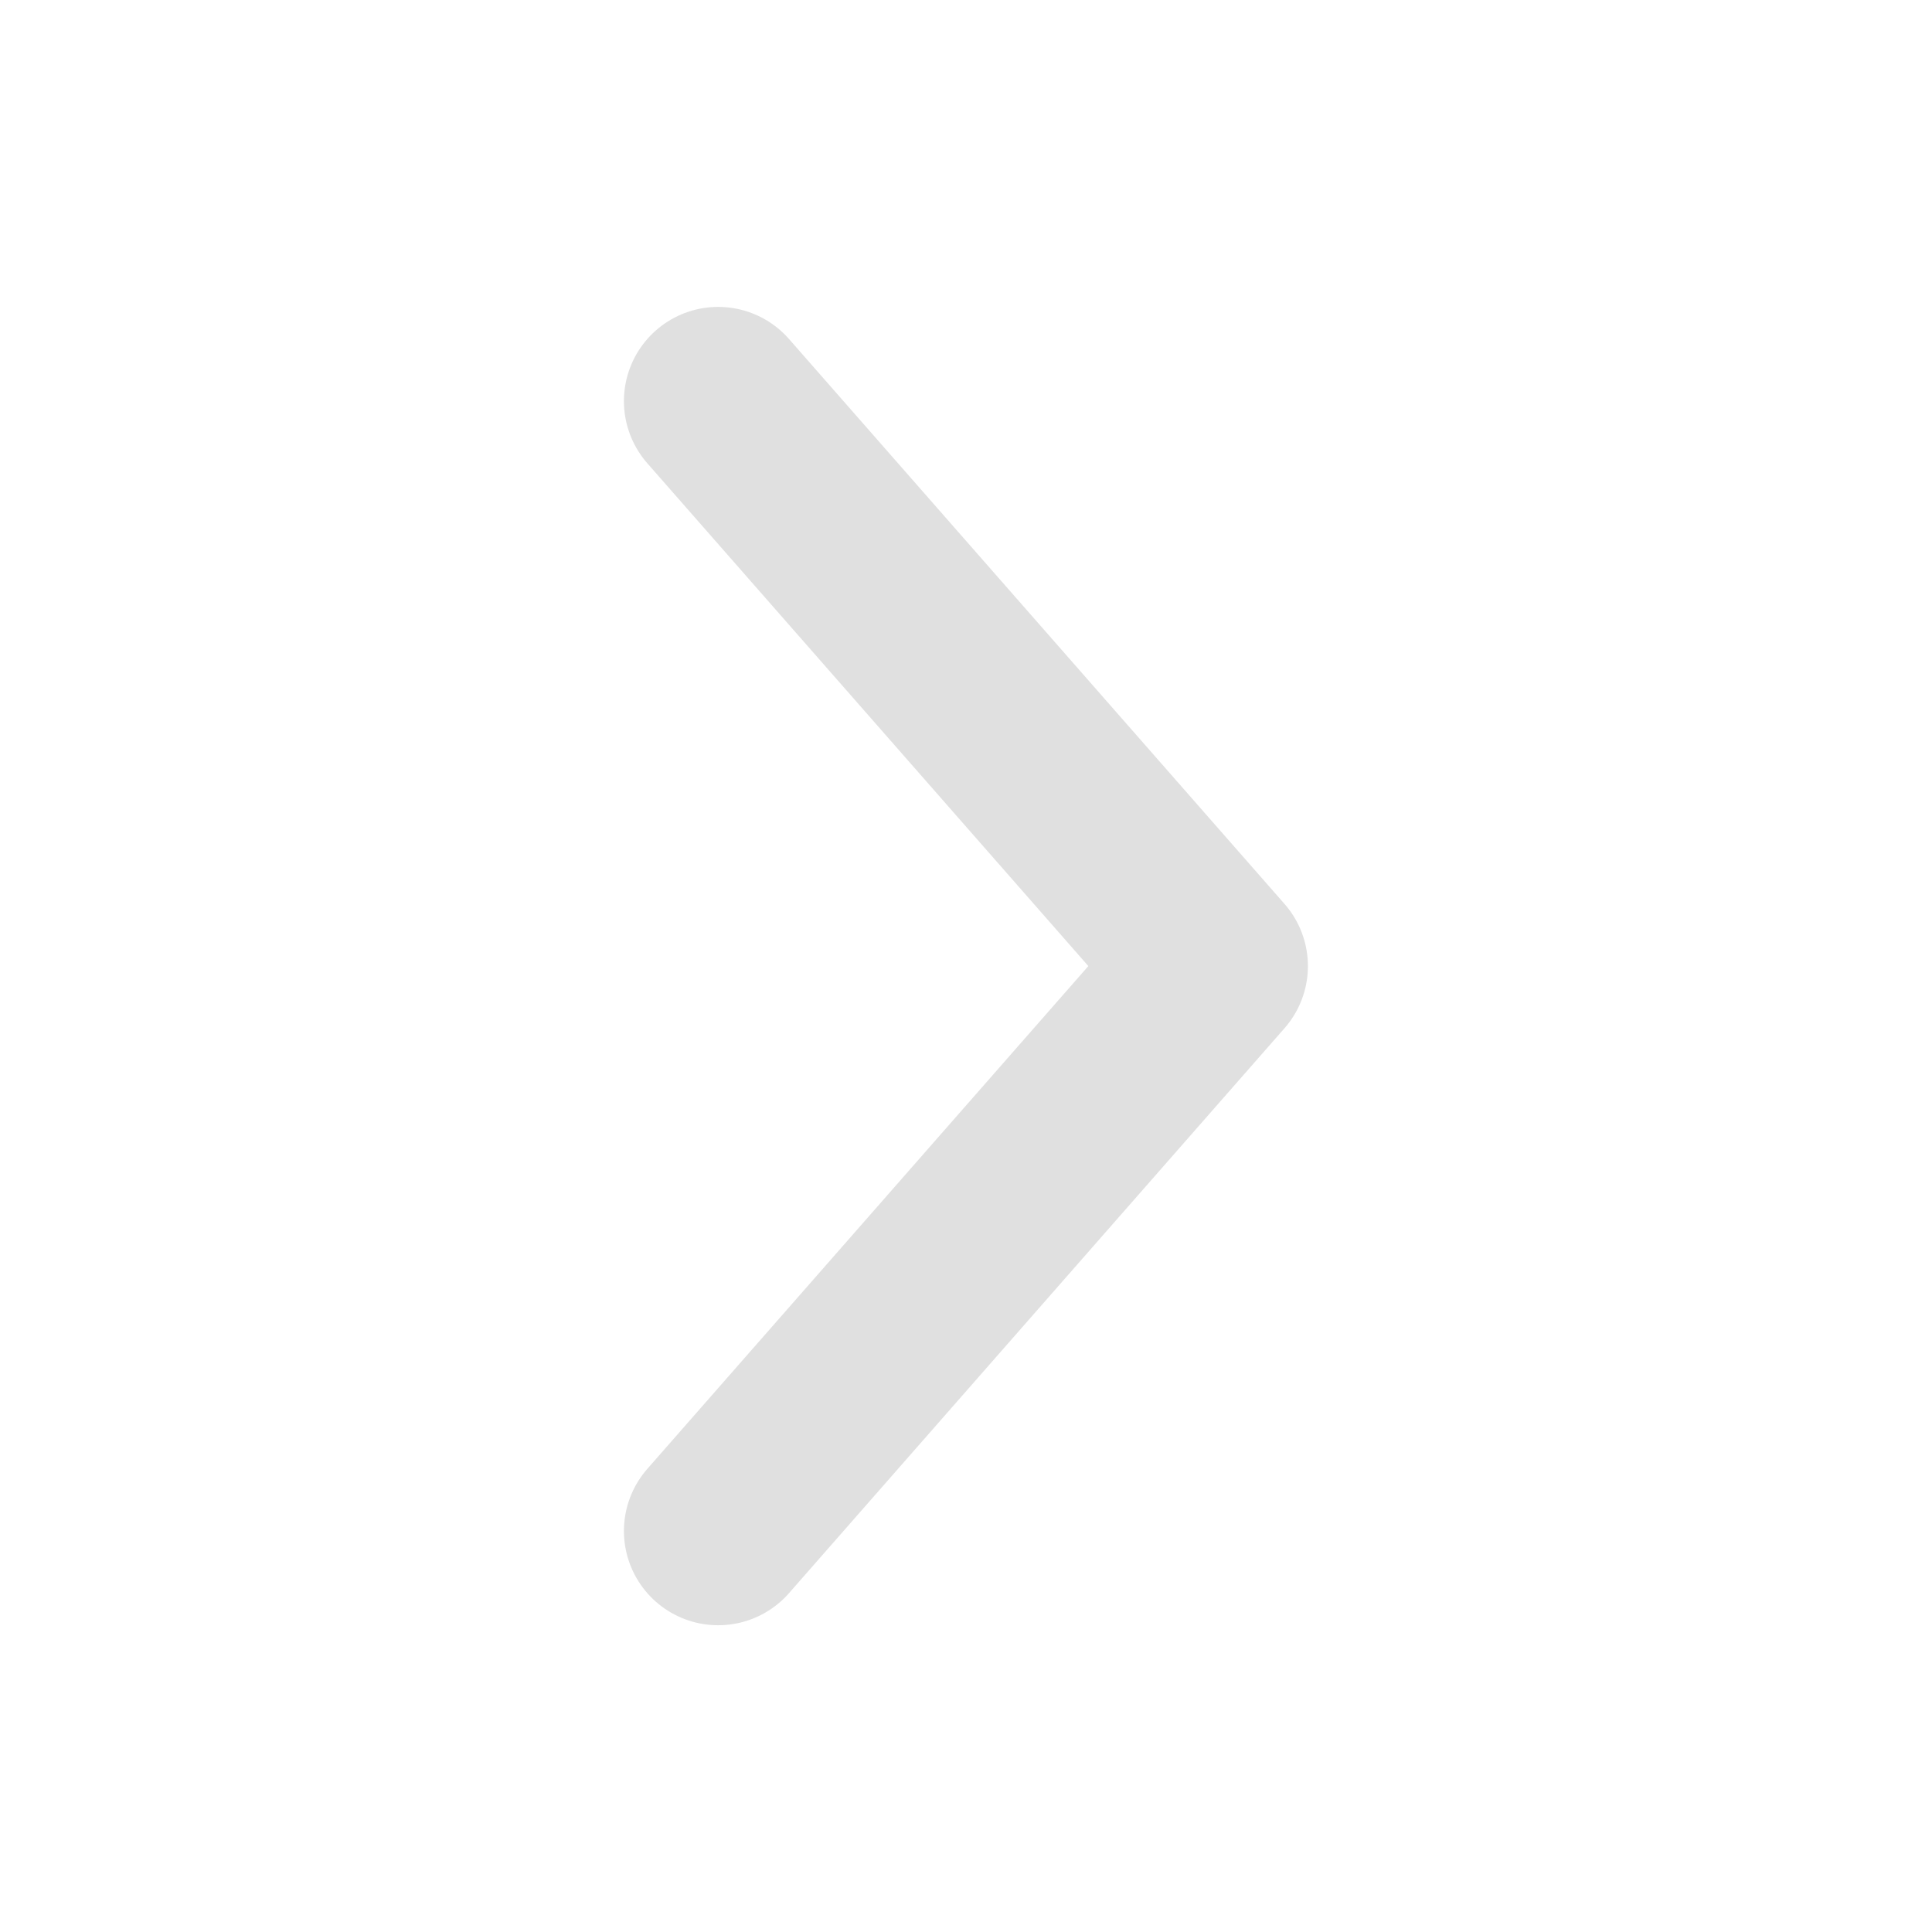
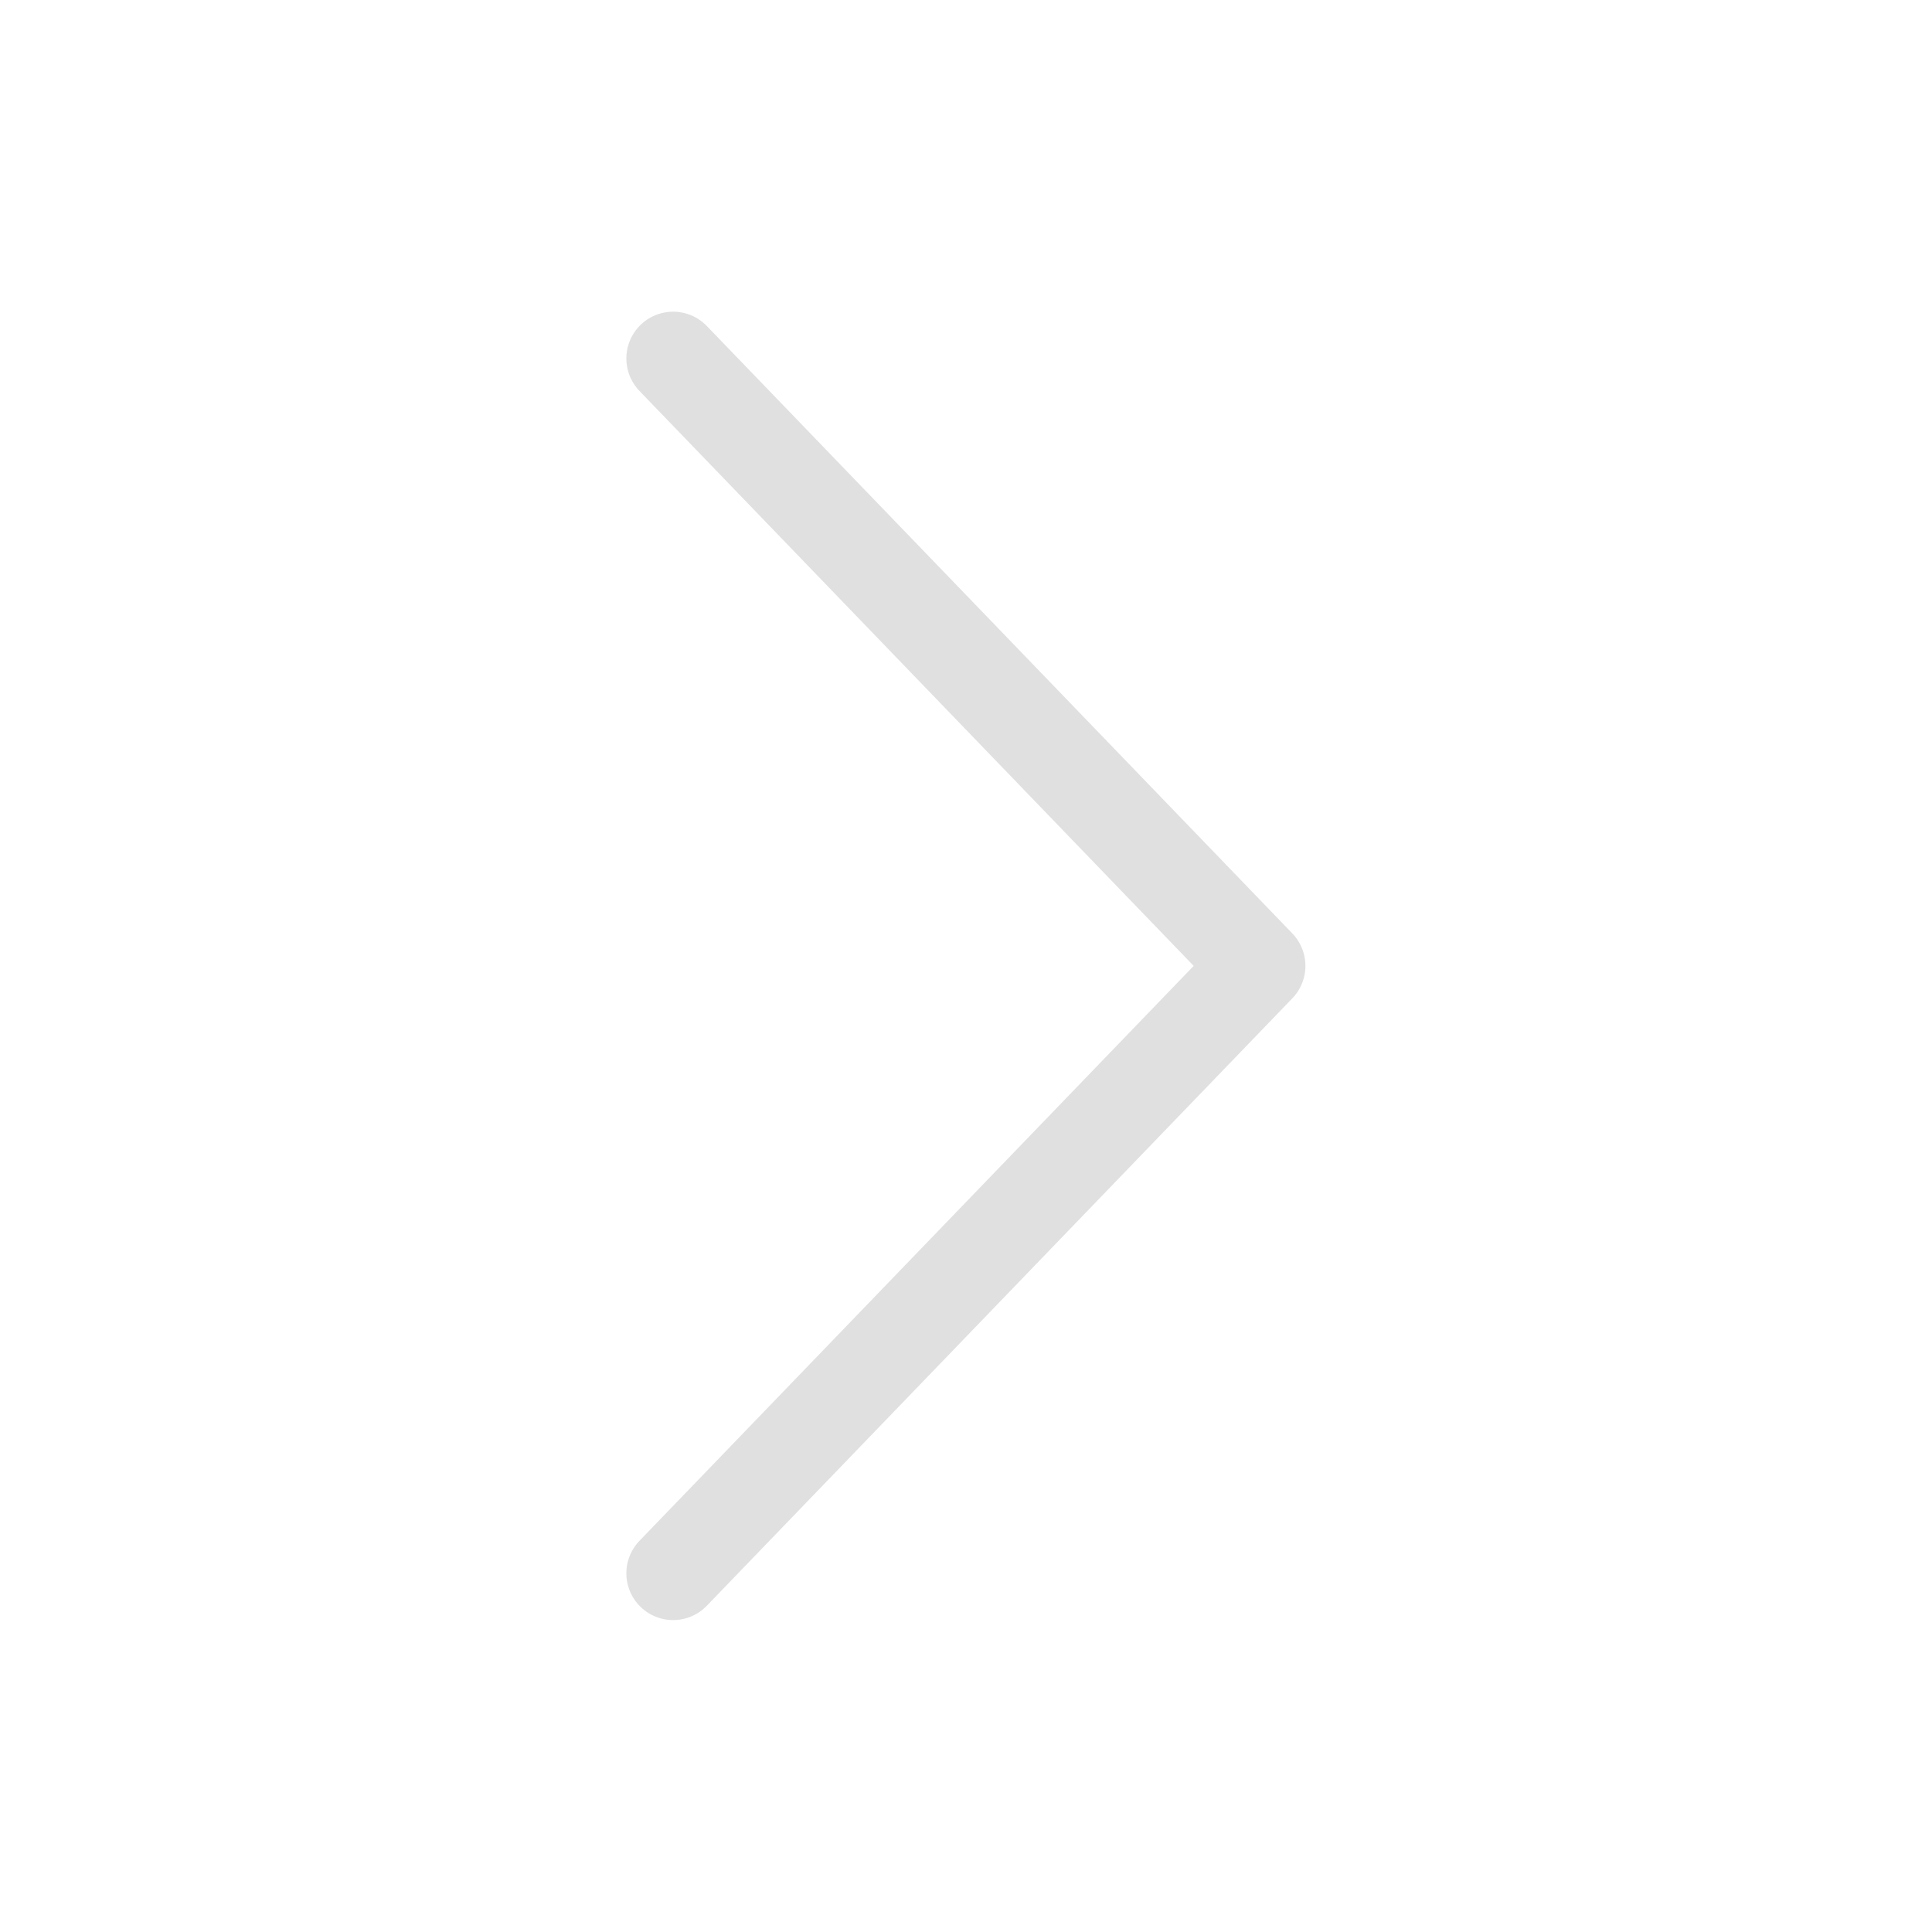
- <svg xmlns="http://www.w3.org/2000/svg" height="4.203mm" viewBox="0 0 4.203 4.203" width="4.203mm">
-   <path d="m88.379 98.173 1.078-1.229-1.078-1.229" fill="none" stroke="#e0e0e0" stroke-linecap="round" stroke-linejoin="round" stroke-width=".41" transform="translate(-86.81668 -94.84234)" />
+ <svg xmlns="http://www.w3.org/2000/svg" height="32" viewBox="0 0 8.467 8.467" width="32" version="1.1" id="svg4">
+   <defs id="defs8" />
+   <path d="M 2.95,6.895 5.516,4.233 2.95,1.571" fill="none" stroke="#e0e0e0" stroke-linecap="round" stroke-linejoin="round" stroke-width="0.41" id="path2" />
</svg>
